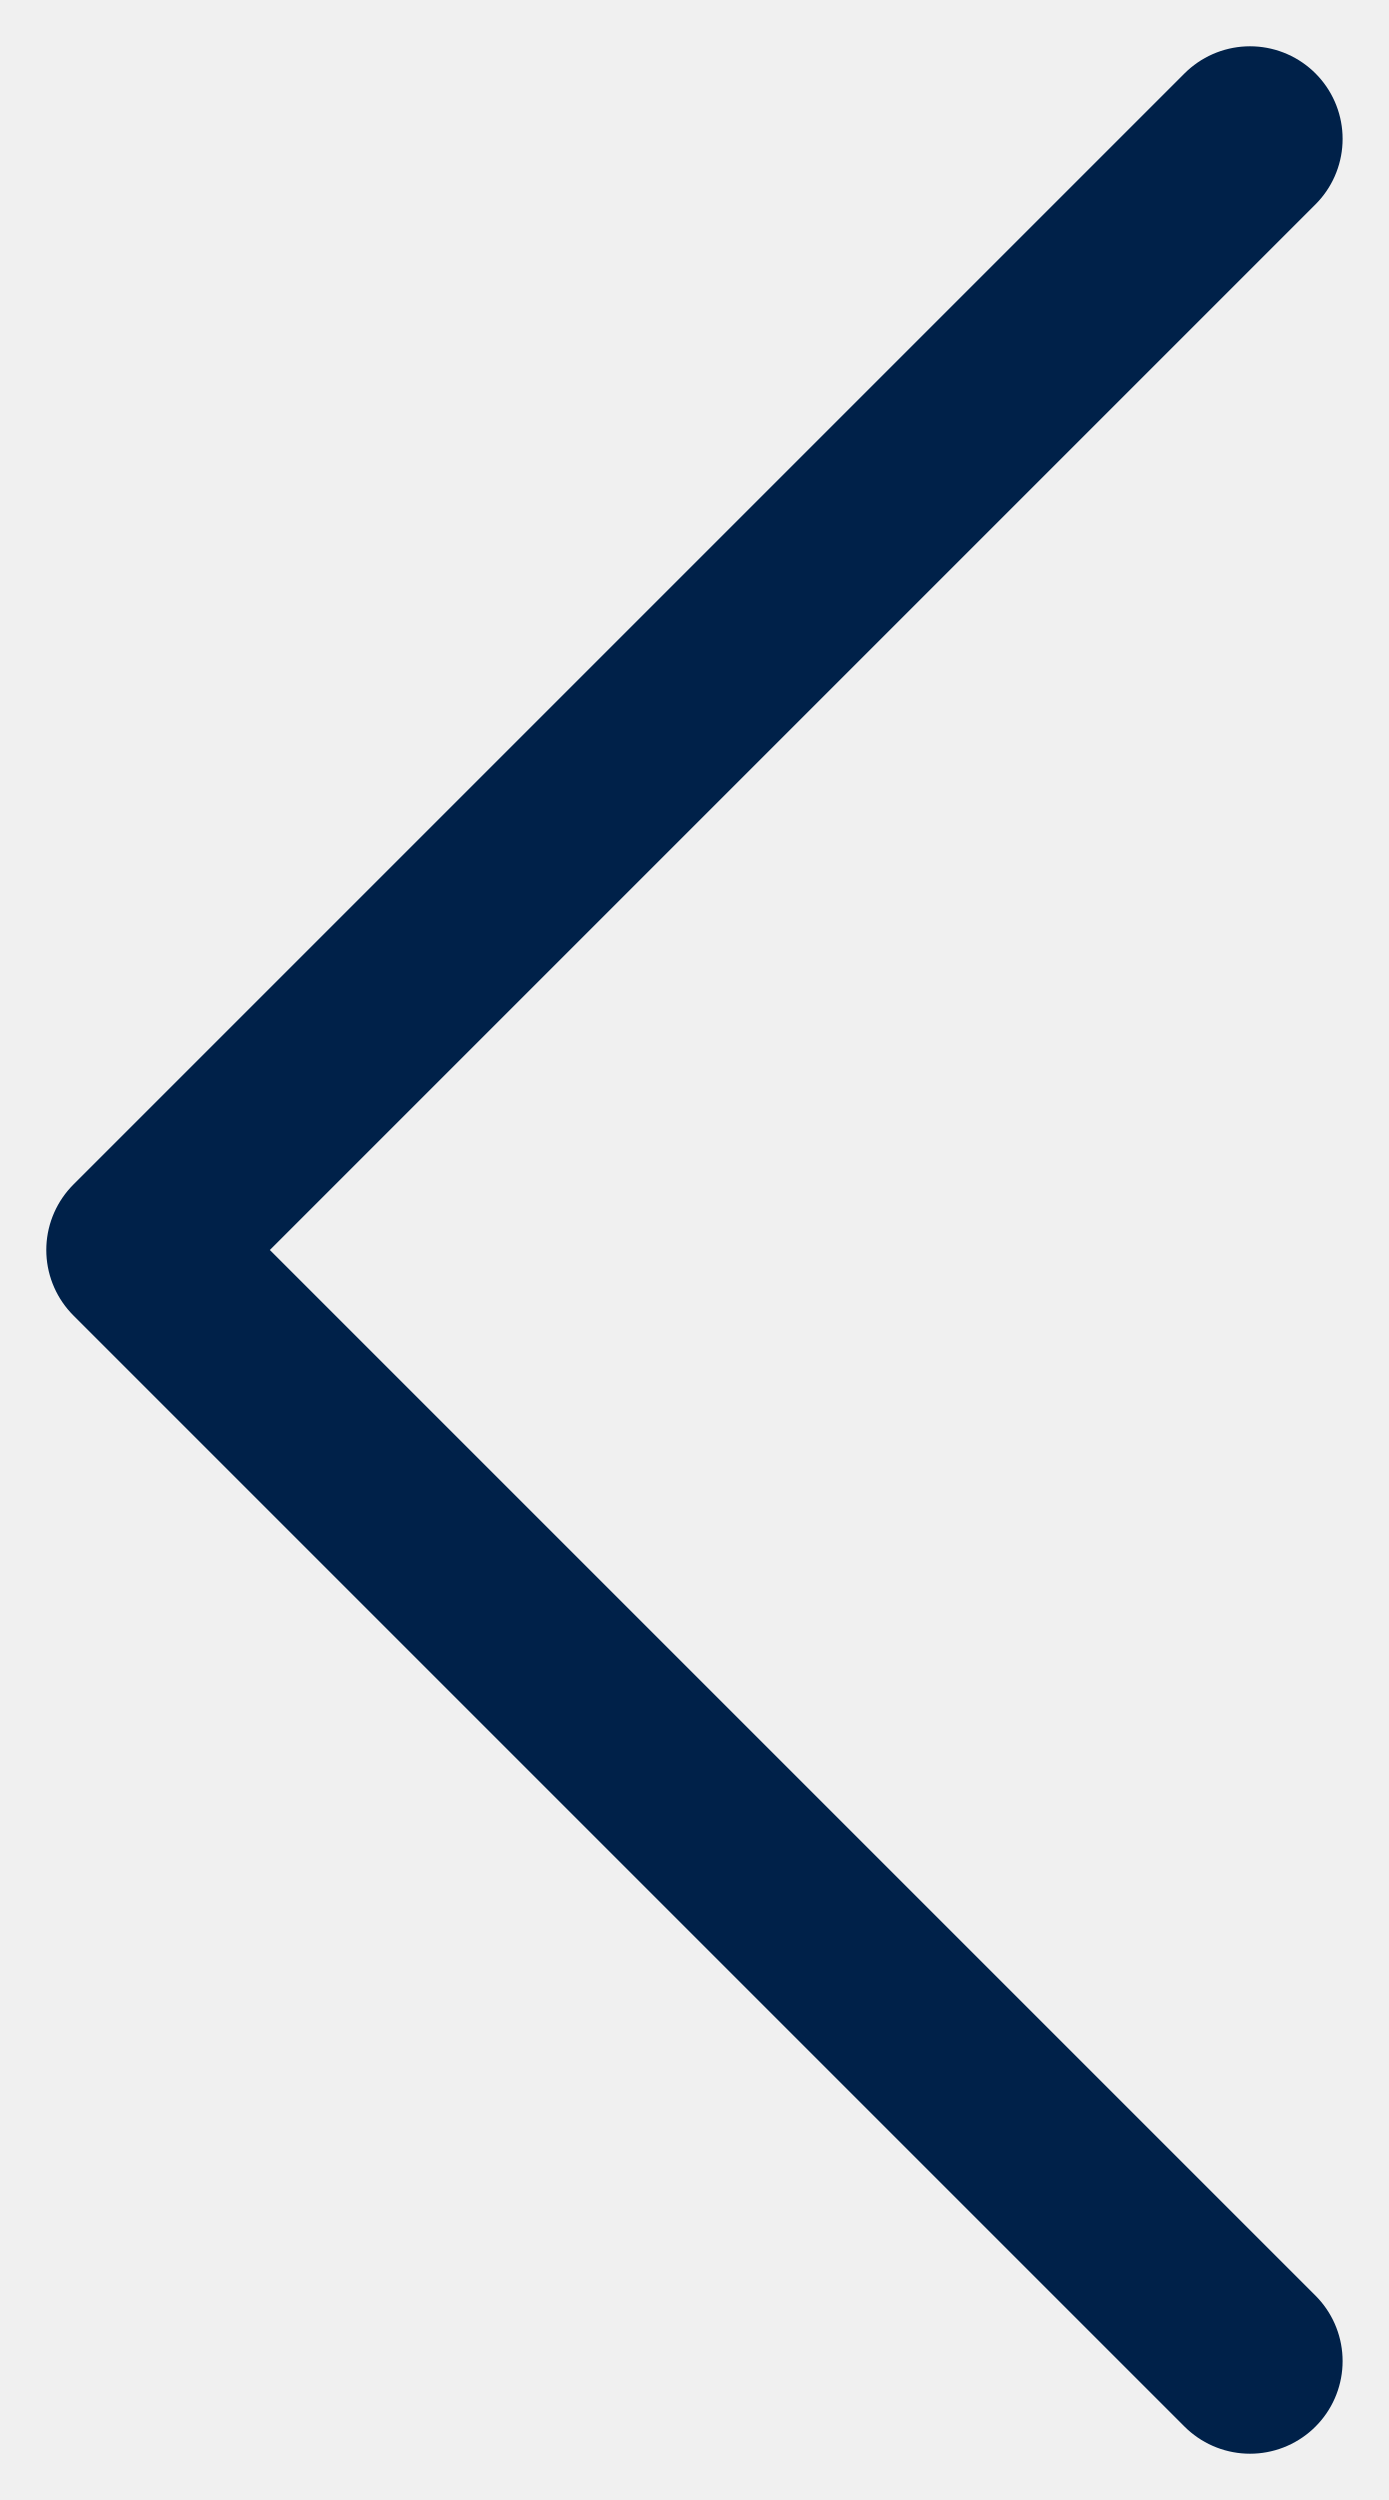
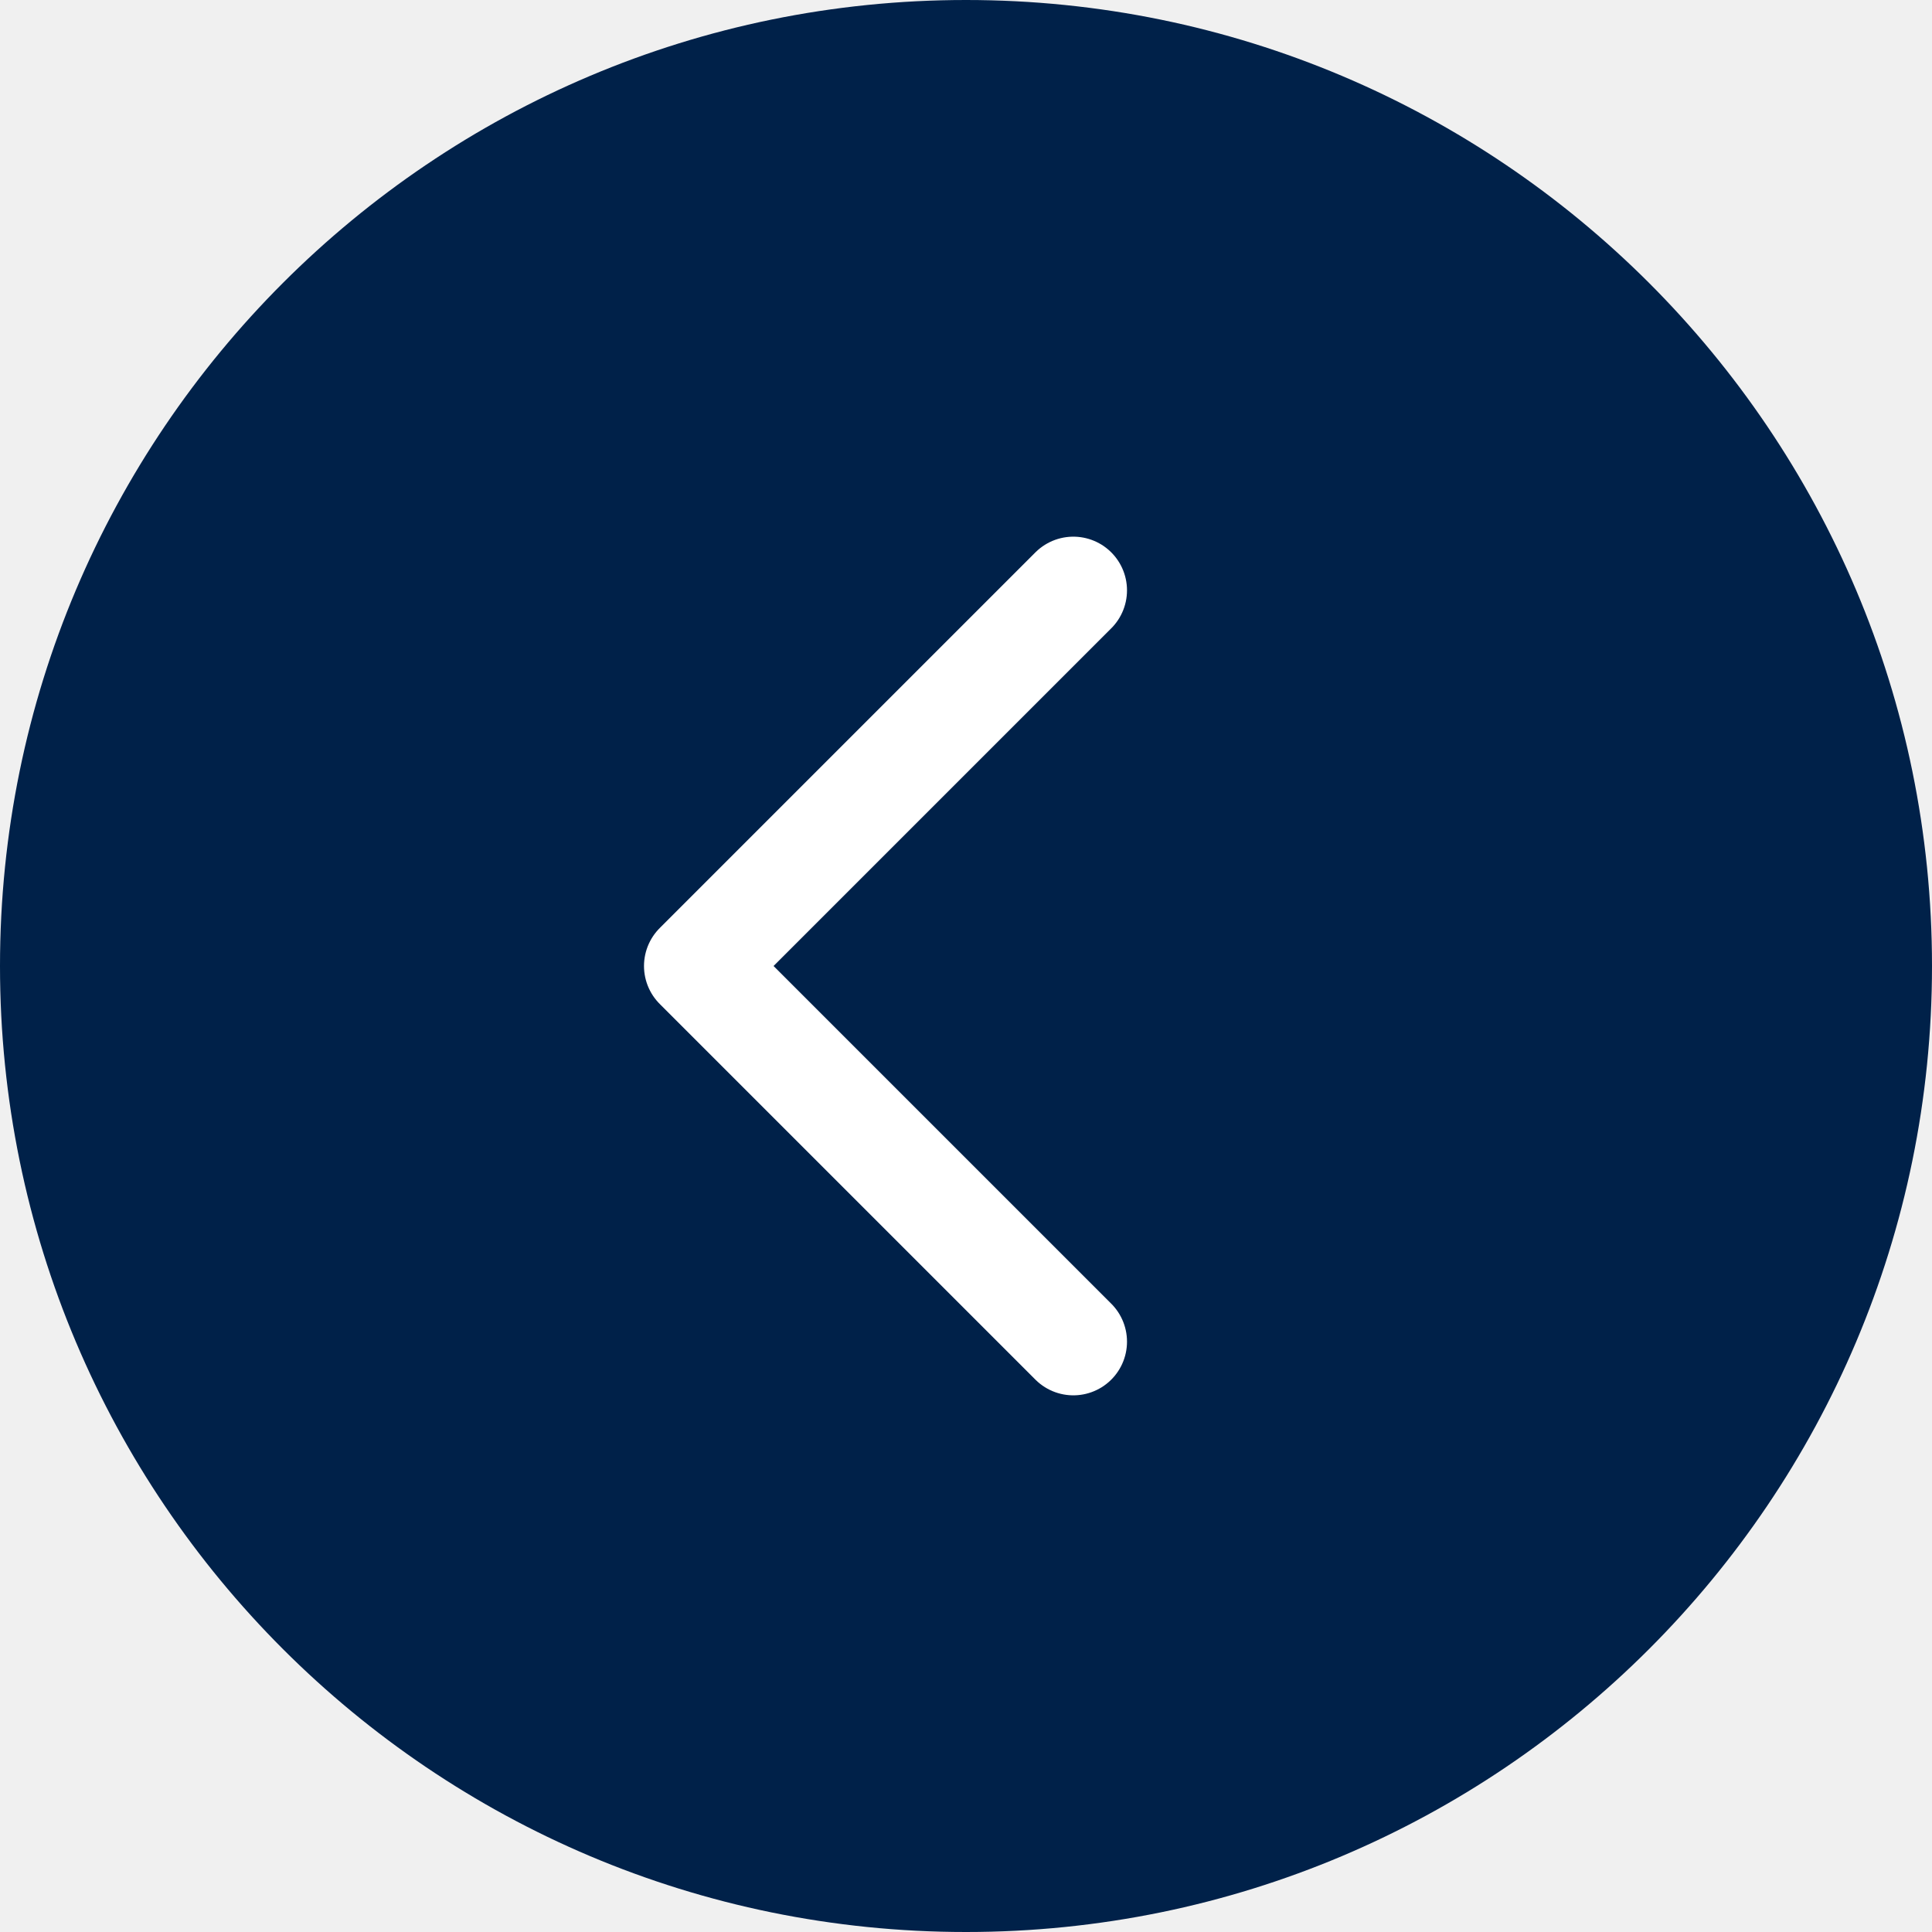
- <svg xmlns="http://www.w3.org/2000/svg" width="20" height="36" viewBox="0 0 20 36" fill="none">
-   <path d="M18 2L2 18L18 34" stroke="#002149" stroke-width="2.667" stroke-linecap="round" stroke-linejoin="round" />
+ <svg xmlns="http://www.w3.org/2000/svg" width="36" height="36" viewBox="0 0 36 36" fill="none">
+   <circle cx="18" cy="18" r="18" fill="#002149" />
+   <path d="M20 11L13 18L20 25" stroke="white" stroke-width="2" stroke-linecap="round" stroke-linejoin="round" />
</svg>
